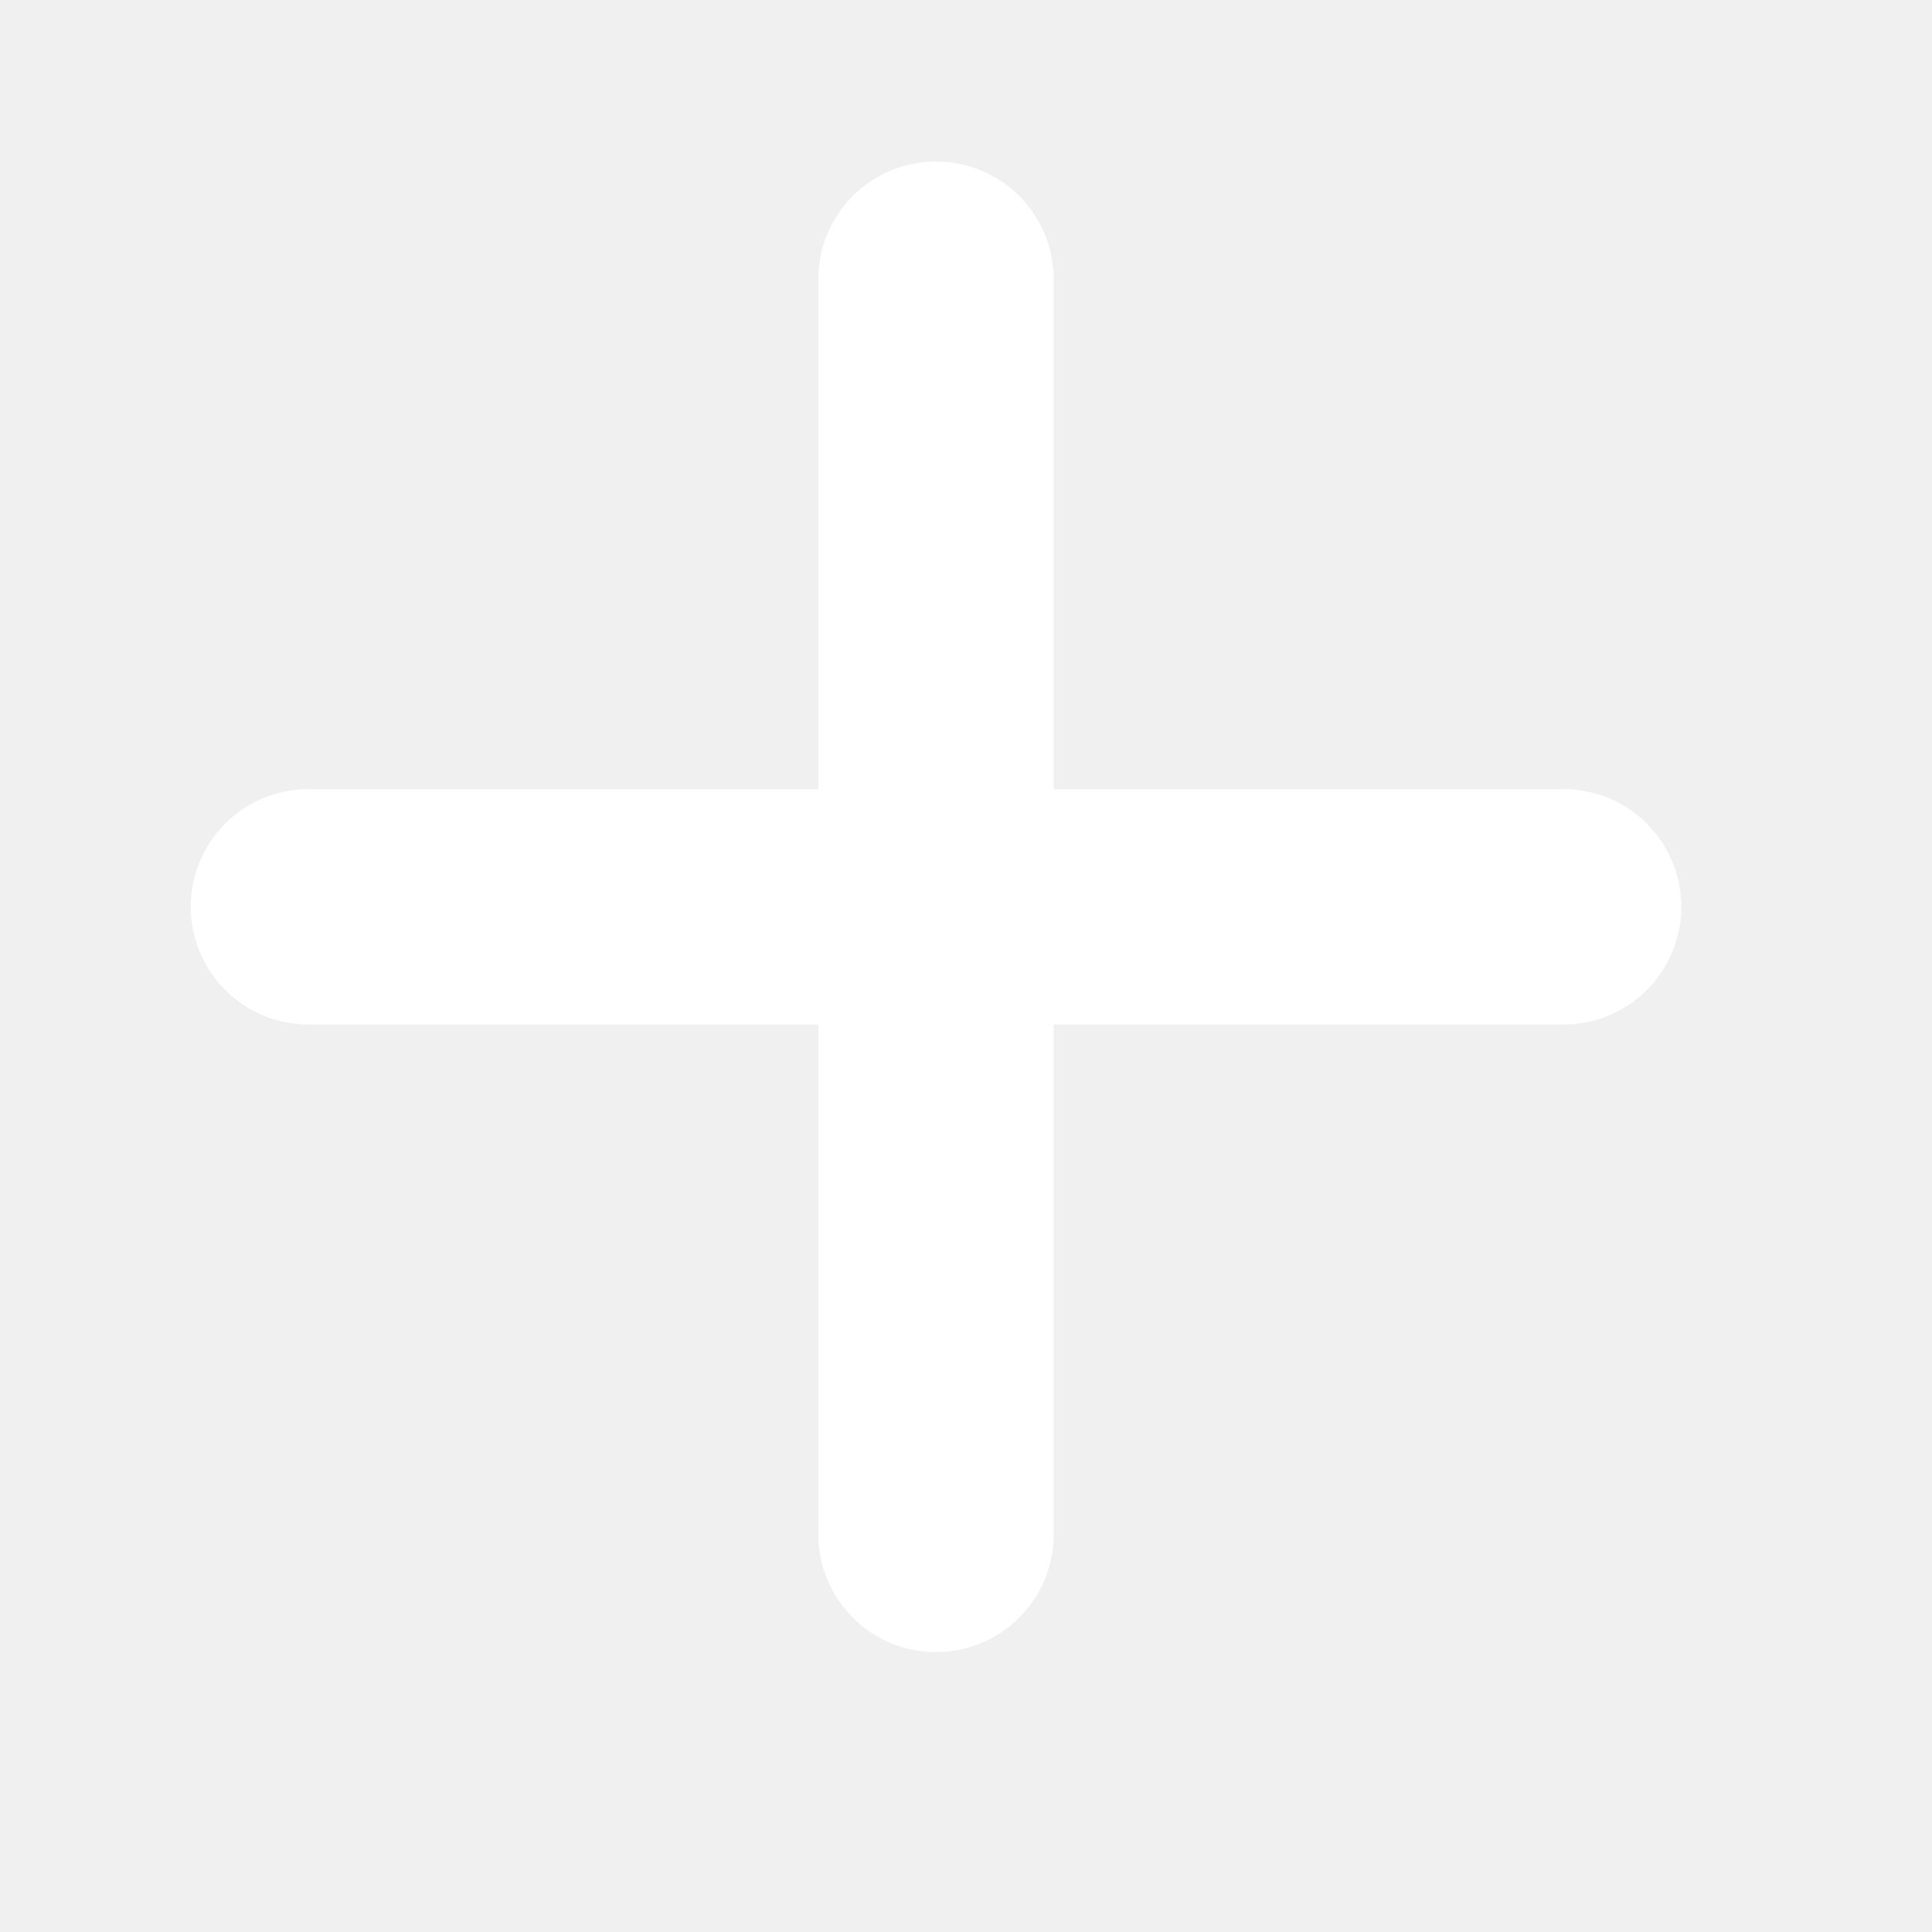
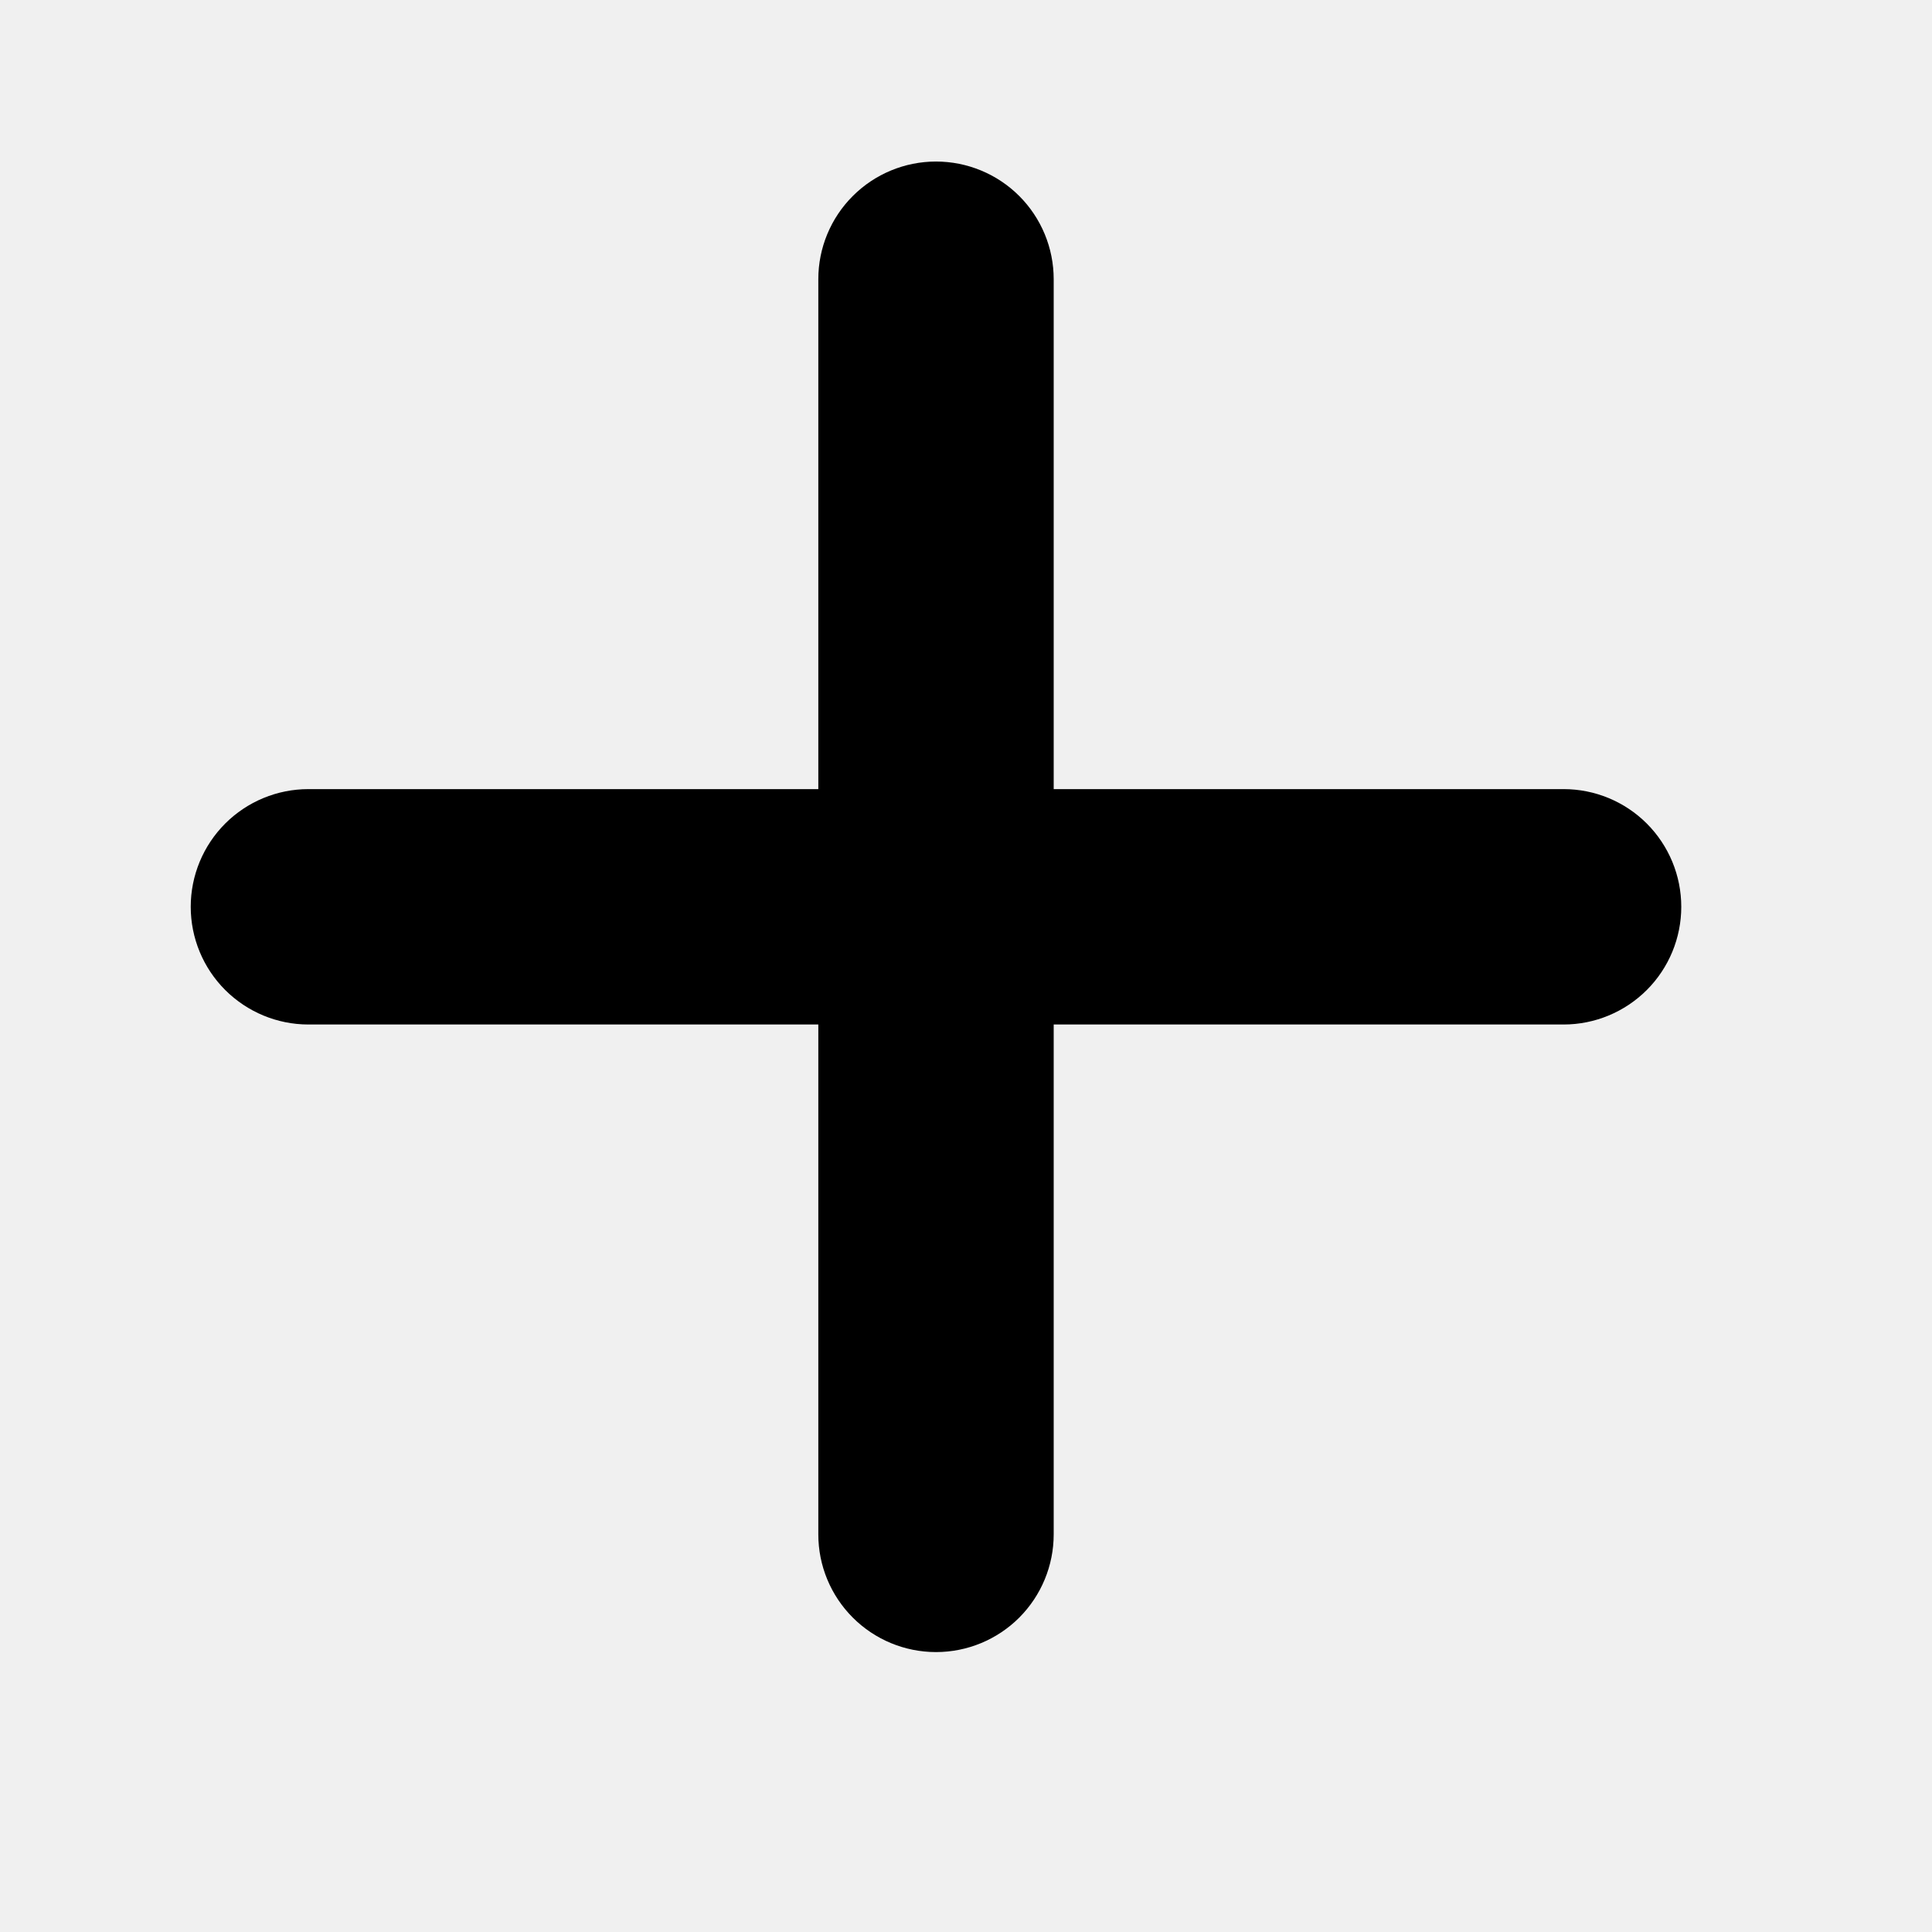
<svg xmlns="http://www.w3.org/2000/svg" width="36" height="36" viewBox="0 0 36 36" fill="none">
-   <path d="M19.634 5.202C19.634 4.621 19.403 4.063 18.992 3.652C18.581 3.241 18.023 3.01 17.441 3.01C16.86 3.01 16.302 3.241 15.891 3.652C15.479 4.063 15.248 4.621 15.248 5.202V14.704H5.747C5.165 14.704 4.608 14.935 4.196 15.346C3.785 15.758 3.554 16.315 3.554 16.897C3.554 17.478 3.785 18.036 4.196 18.447C4.608 18.858 5.165 19.09 5.747 19.09H15.248V28.591C15.248 29.173 15.479 29.73 15.891 30.142C16.302 30.553 16.86 30.784 17.441 30.784C18.023 30.784 18.581 30.553 18.992 30.142C19.403 29.73 19.634 29.173 19.634 28.591V19.09H29.136C29.717 19.09 30.275 18.858 30.686 18.447C31.097 18.036 31.328 17.478 31.328 16.897C31.328 16.315 31.097 15.758 30.686 15.346C30.275 14.935 29.717 14.704 29.136 14.704H19.634V5.202Z" fill="white" />
+   <path d="M19.634 5.202C19.634 4.621 19.403 4.063 18.992 3.652C18.581 3.241 18.023 3.01 17.441 3.01C16.86 3.01 16.302 3.241 15.891 3.652C15.479 4.063 15.248 4.621 15.248 5.202V14.704H5.747C5.165 14.704 4.608 14.935 4.196 15.346C3.785 15.758 3.554 16.315 3.554 16.897C3.554 17.478 3.785 18.036 4.196 18.447C4.608 18.858 5.165 19.09 5.747 19.09H15.248V28.591C15.248 29.173 15.479 29.73 15.891 30.142C16.302 30.553 16.86 30.784 17.441 30.784C18.023 30.784 18.581 30.553 18.992 30.142C19.403 29.73 19.634 29.173 19.634 28.591V19.09H29.136C29.717 19.09 30.275 18.858 30.686 18.447C31.097 18.036 31.328 17.478 31.328 16.897C31.328 16.315 31.097 15.758 30.686 15.346C30.275 14.935 29.717 14.704 29.136 14.704H19.634V5.202Z" fill="#000" />
</svg>
